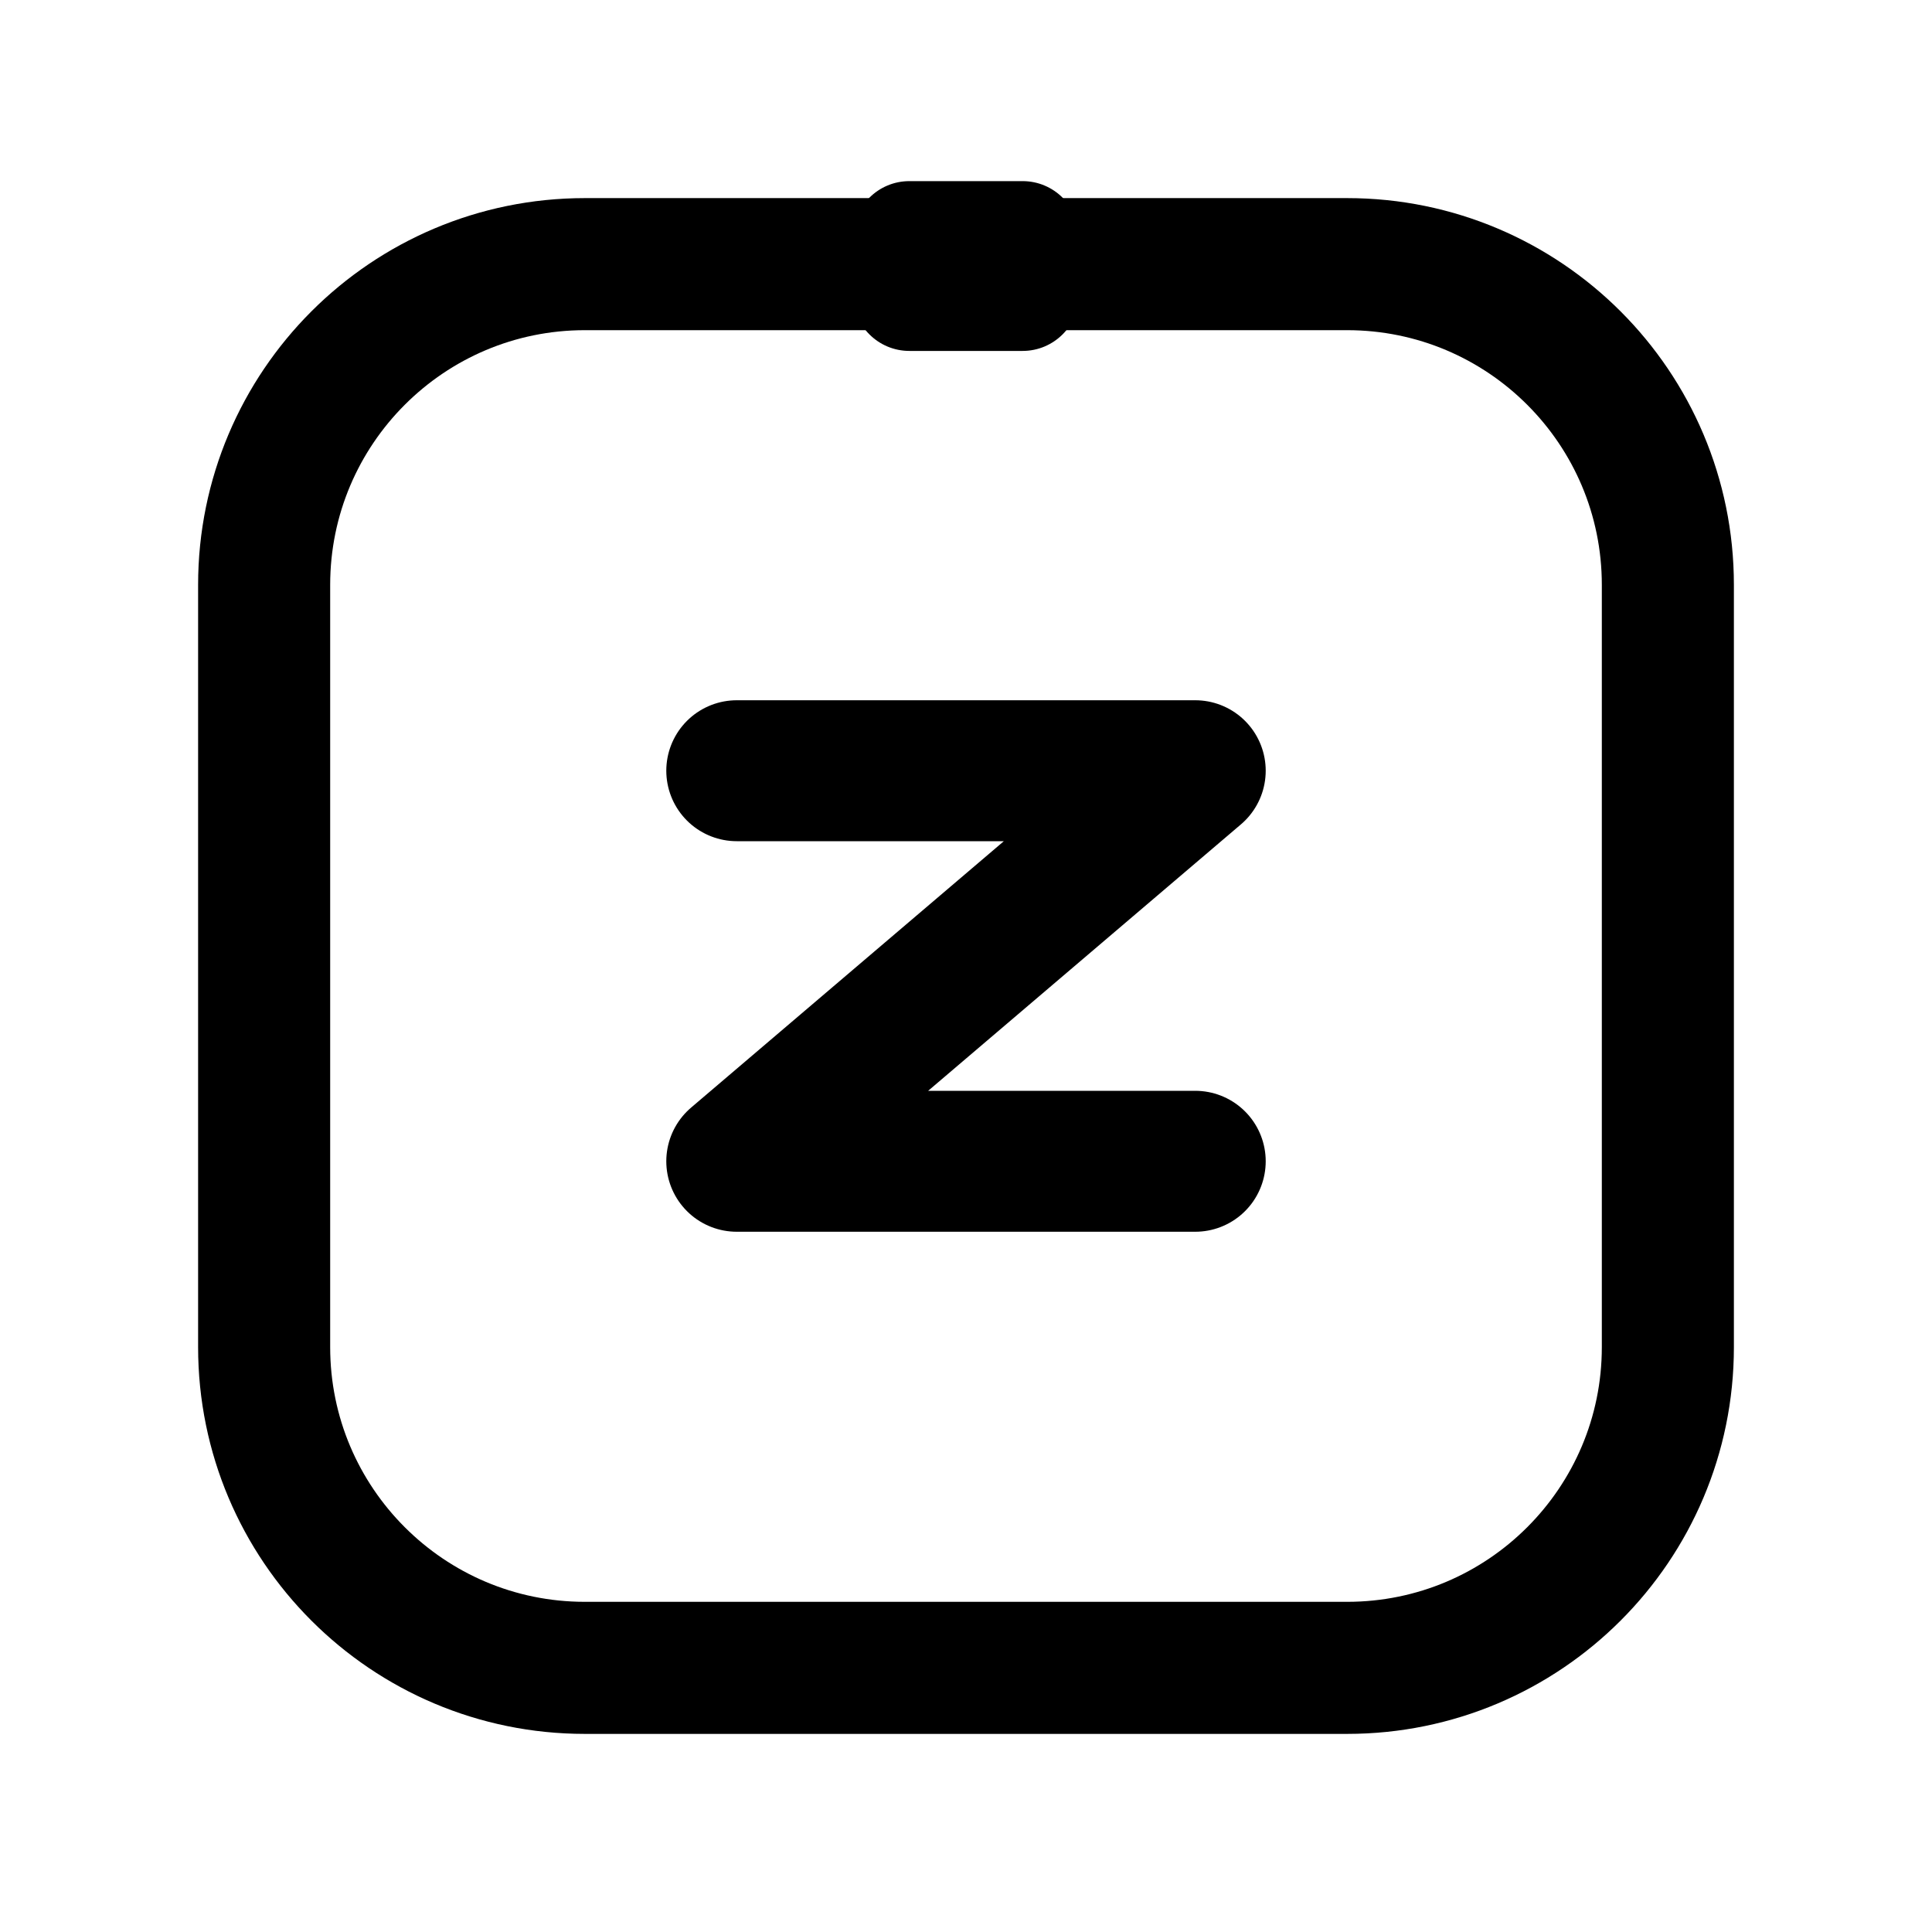
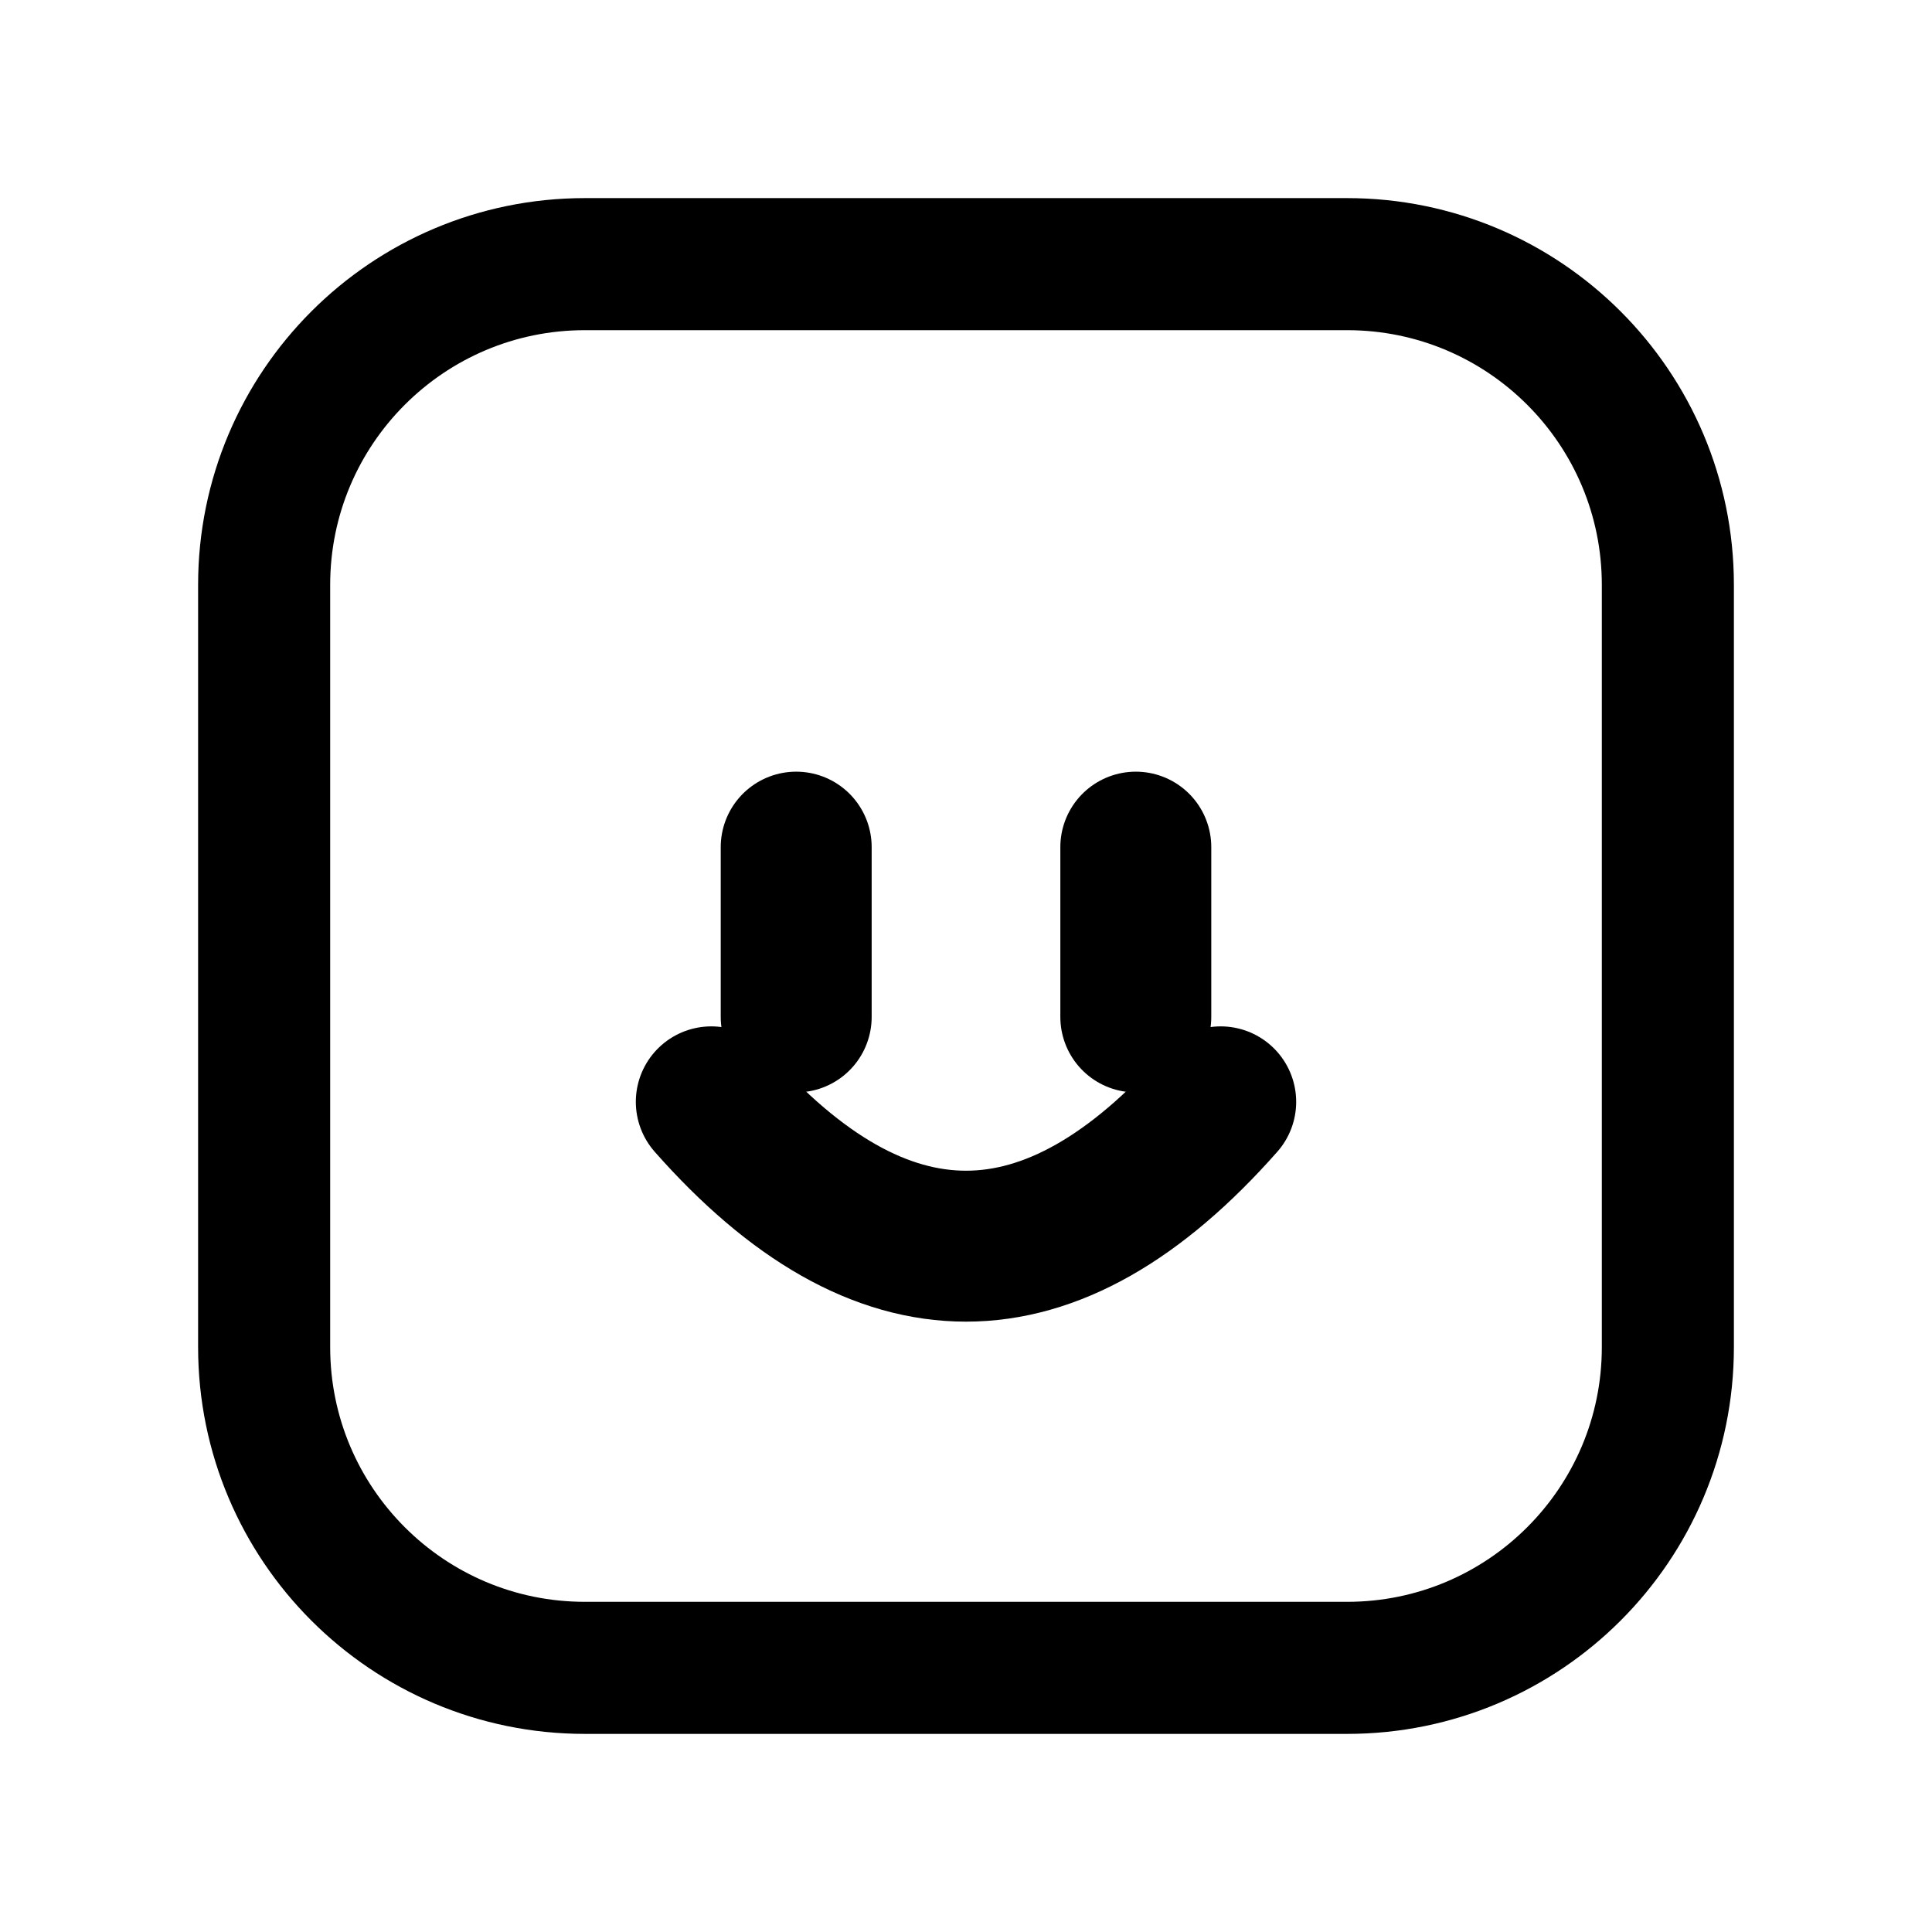
<svg xmlns="http://www.w3.org/2000/svg" viewBox="0 0 1024 1024" width="1024" height="1024">
  <rect x="140" y="140" width="744" height="744" rx="170" fill="none" stroke="#000" stroke-width="70" />
-   <path d="M390.5,408.5 L633.5,408.5 L390.5,615.5 L633.5,615.5" fill="none" stroke="#000" stroke-width="74.7" stroke-linecap="round" stroke-linejoin="round" />
-   <rect x="452" y="96" width="120" height="90" rx="30" fill="#000" />
+   <path d="M422.0,449.0 L422.0,539.0 M602.0,449.0 L602.0,539.0" fill="none" stroke="#000" stroke-width="80" stroke-linecap="round" />
+   <path d="M377.0,584.0 Q512.0,737.0 647.0,584.0" fill="none" stroke="#000" stroke-width="80" stroke-linecap="round" />
</svg>
